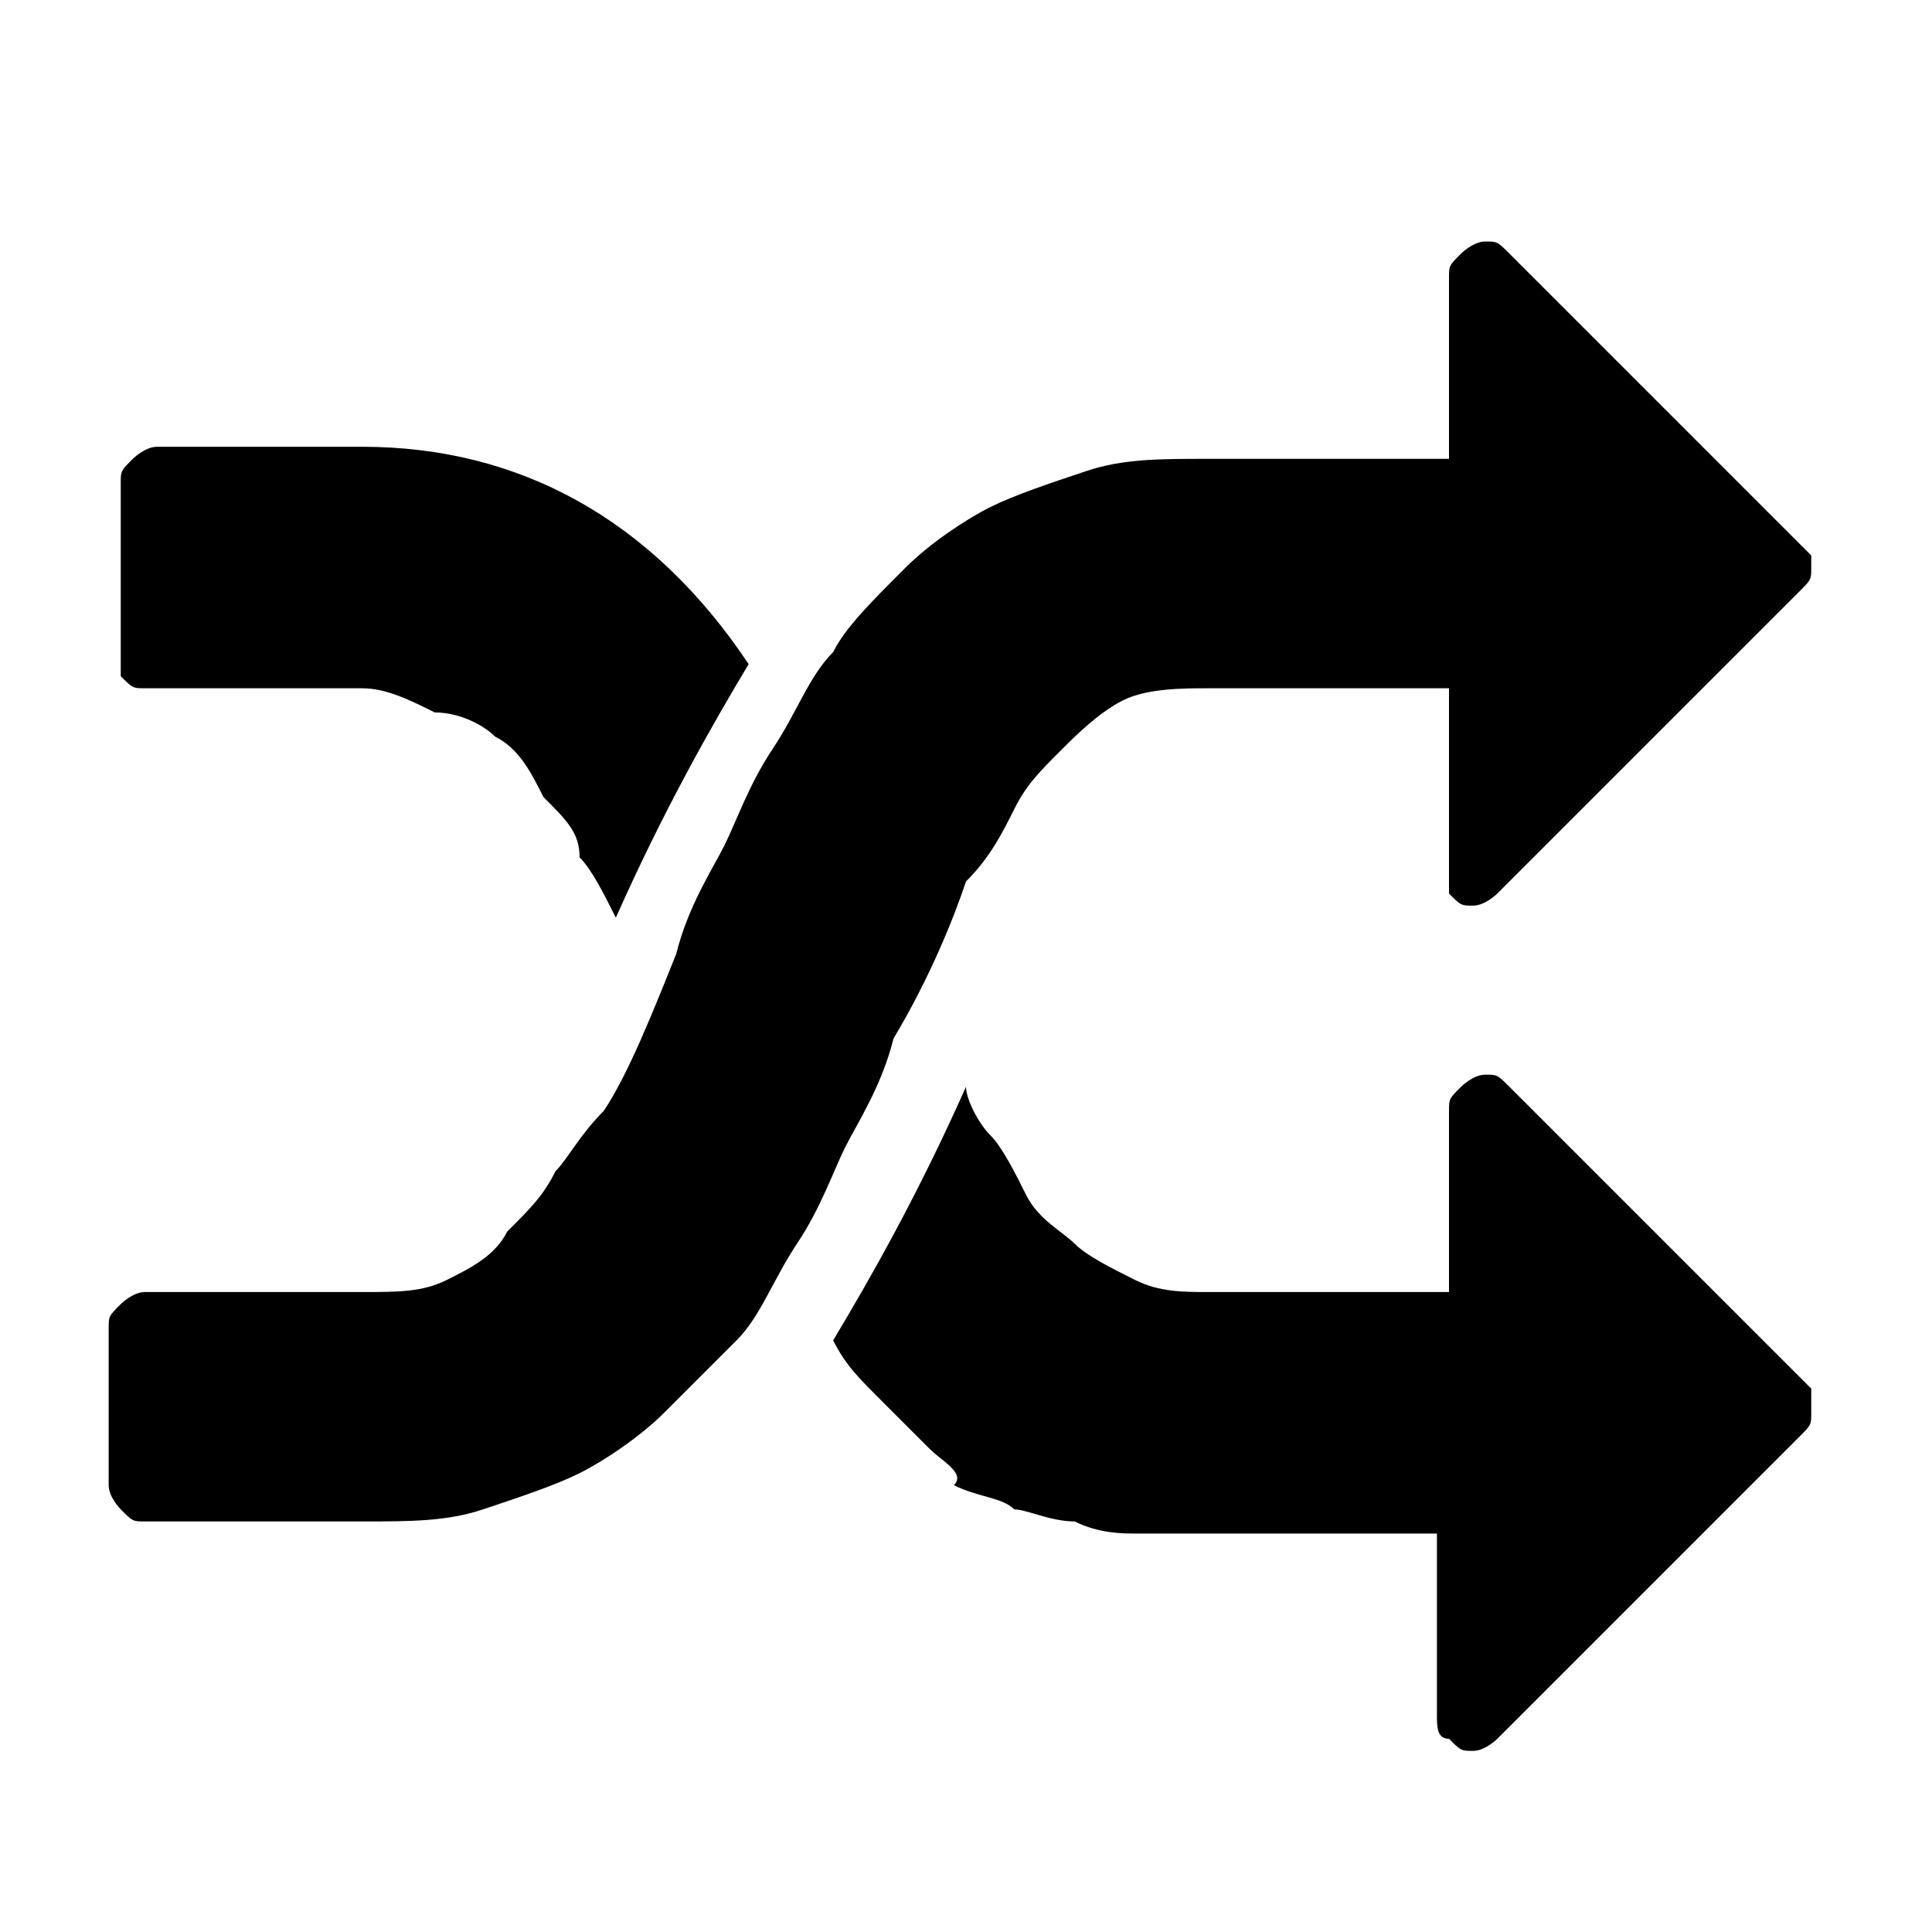
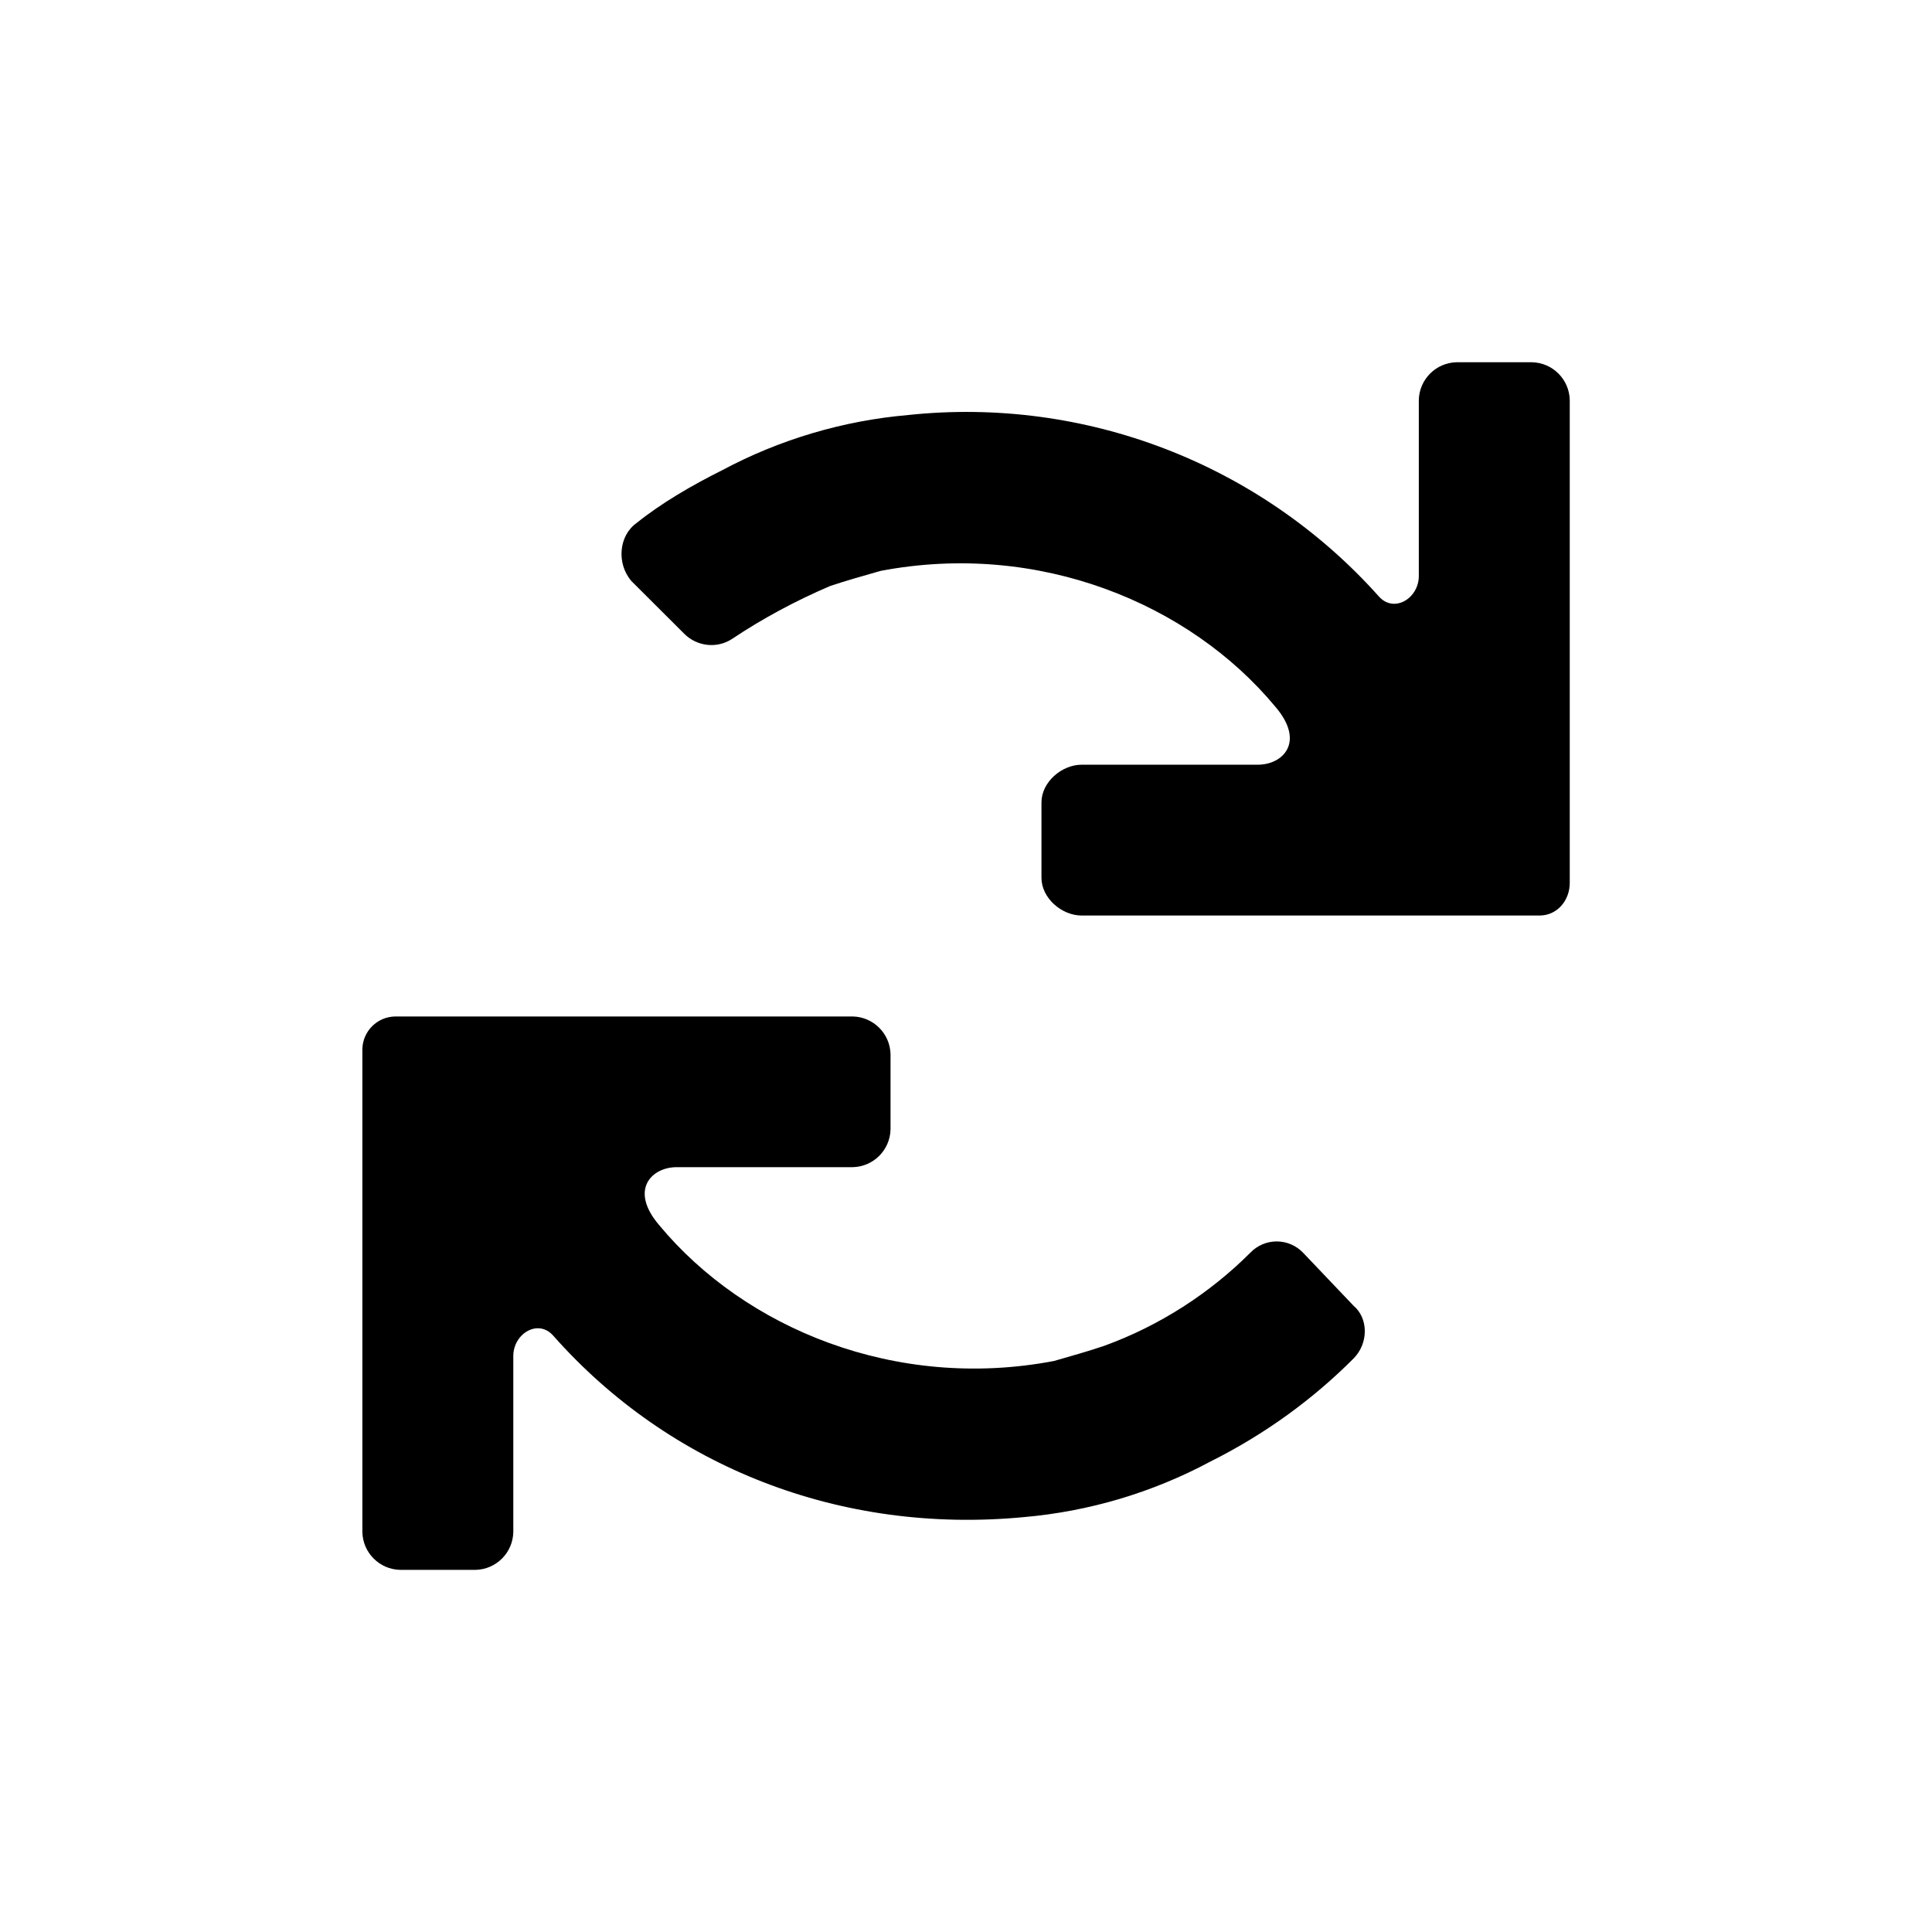
- <svg xmlns="http://www.w3.org/2000/svg" t="1534924578368" class="icon" style="" viewBox="0 0 1024 1024" version="1.1" p-id="15167" width="200" height="200">
+ <svg xmlns="http://www.w3.org/2000/svg" t="1535350882722" class="icon" style="" viewBox="0 0 1024 1024" version="1.1" p-id="8424" width="200" height="200">
  <defs>
    <style type="text/css" />
  </defs>
-   <path d="M960 300.8c0 6.4 0 6.4-6.4 12.8l-160 160s-6.4 6.4-12.8 6.4-6.4 0-12.8-6.4V364.8h-128c-12.8 0-32 0-44.8 6.4-12.8 6.4-25.6 19.2-32 25.6-12.8 12.8-19.2 19.2-25.6 32s-12.8 25.6-25.6 38.4c-6.4 19.2-19.2 51.2-38.4 83.2-6.4 25.6-19.2 44.8-25.6 57.6-6.4 12.8-12.8 32-25.6 51.2-12.8 19.2-19.2 38.4-32 51.2l-38.4 38.4c-12.8 12.8-32 25.6-44.8 32-12.8 6.4-32 12.8-51.2 19.2-19.2 6.4-38.4 6.4-64 6.4H76.8c-6.4 0-6.4 0-12.8-6.4 0 0-6.4-6.4-6.4-12.8V704c0-6.4 0-6.4 6.4-12.8 0 0 6.4-6.4 12.8-6.4H192c19.2 0 32 0 44.8-6.4s25.6-12.8 32-25.6c12.8-12.8 19.2-19.2 25.6-32 6.4-6.4 12.8-19.2 25.6-32 12.8-19.2 25.6-51.2 38.4-83.2 6.4-25.6 19.2-44.8 25.6-57.6 6.4-12.8 12.8-32 25.6-51.2 12.8-19.2 19.2-38.4 32-51.2 6.4-12.8 19.2-25.6 38.4-44.8 12.8-12.8 32-25.6 44.8-32 12.8-6.4 32-12.8 51.2-19.2 19.2-6.4 38.4-6.4 64-6.4h128V147.2c0-6.4 0-6.4 6.4-12.8 0 0 6.4-6.4 12.8-6.4s6.4 0 12.8 6.4L960 294.4v6.4z m-563.2 51.2c-19.2 32-44.8 76.8-70.4 134.4-6.4-12.8-12.8-25.6-19.2-32 0-12.8-6.4-19.2-19.2-32-6.4-12.8-12.8-25.6-25.6-32-6.4-6.4-19.2-12.8-32-12.8-12.8-6.4-25.6-12.8-38.4-12.8H76.8c-6.4 0-6.4 0-12.8-6.4V256c0-6.4 0-6.4 6.4-12.8 0 0 6.4-6.4 12.8-6.4H192c83.2 0 153.6 38.4 204.8 115.2z m563.2 396.8c0 6.4 0 6.4-6.4 12.8l-160 160s-6.4 6.4-12.8 6.4-6.4 0-12.8-6.4c-6.4 0-6.4-6.4-6.4-12.8v-96H601.6c-6.4 0-19.2 0-32-6.4-12.8 0-25.6-6.4-32-6.4-6.4-6.4-19.2-6.4-32-12.8 6.4-6.4-6.4-12.8-12.8-19.2l-25.6-25.6c-12.8-12.8-19.2-19.2-25.6-32 19.2-32 44.8-76.8 70.4-134.4 0 6.4 6.4 19.2 12.8 25.6 6.4 6.4 12.8 19.2 19.2 32 6.4 12.8 19.2 19.2 25.6 25.6 6.4 6.4 19.2 12.8 32 19.2 12.8 6.4 25.6 6.4 38.4 6.4h128V588.8c0-6.4 0-6.4 6.4-12.8 0 0 6.4-6.4 12.8-6.4s6.4 0 12.8 6.4l160 160v12.8z" p-id="15168" />
+   <path d="M812.032 192h-40.064a20.48 20.48 0 0 0-19.968 20.032V305.28c0 11.968-13.312 19.968-21.312 10.688a293.12 293.12 0 0 0-249.344-96 256.32 256.32 0 0 0-98.688 29.312c-16 8-32 17.28-45.312 27.968-9.344 6.656-10.688 21.376-2.688 30.72l28.032 27.968c6.656 6.656 17.28 8 25.344 2.688 16-10.688 33.28-20.032 51.968-28.032 8-2.688 17.28-5.312 26.688-8 83.968-16 163.968 17.344 209.28 72 16 18.688 4.032 30.72-9.28 30.72H573.312c-10.624 0-21.312 9.28-21.312 19.968v40c0 10.688 10.688 19.968 21.312 19.968h242.688c9.344 0 16-8 16-17.28v-256A20.48 20.48 0 0 0 811.968 192z m-121.344 472a19.328 19.328 0 0 0-28.032 0c-21.312 21.312-48 38.656-77.312 49.28-8 2.752-17.344 5.376-26.688 8.064-83.968 16-163.968-17.344-209.28-72-16-18.688-4.032-30.72 9.28-30.72h93.312a20.48 20.48 0 0 0 20.032-19.968V558.72a20.48 20.48 0 0 0-20.032-19.968H209.408a17.664 17.664 0 0 0-17.344 17.28v256a20.48 20.48 0 0 0 20.032 20.032h39.936a20.48 20.48 0 0 0 20.032-20.032V718.72c0-11.968 13.312-19.968 21.312-10.624 61.376 69.312 152 105.28 249.344 96a256.32 256.32 0 0 0 98.688-29.376c29.312-14.656 54.656-33.28 75.968-54.656 8-8 8-21.312 0-28.032l-26.624-27.968z" p-id="8425" />
</svg>
